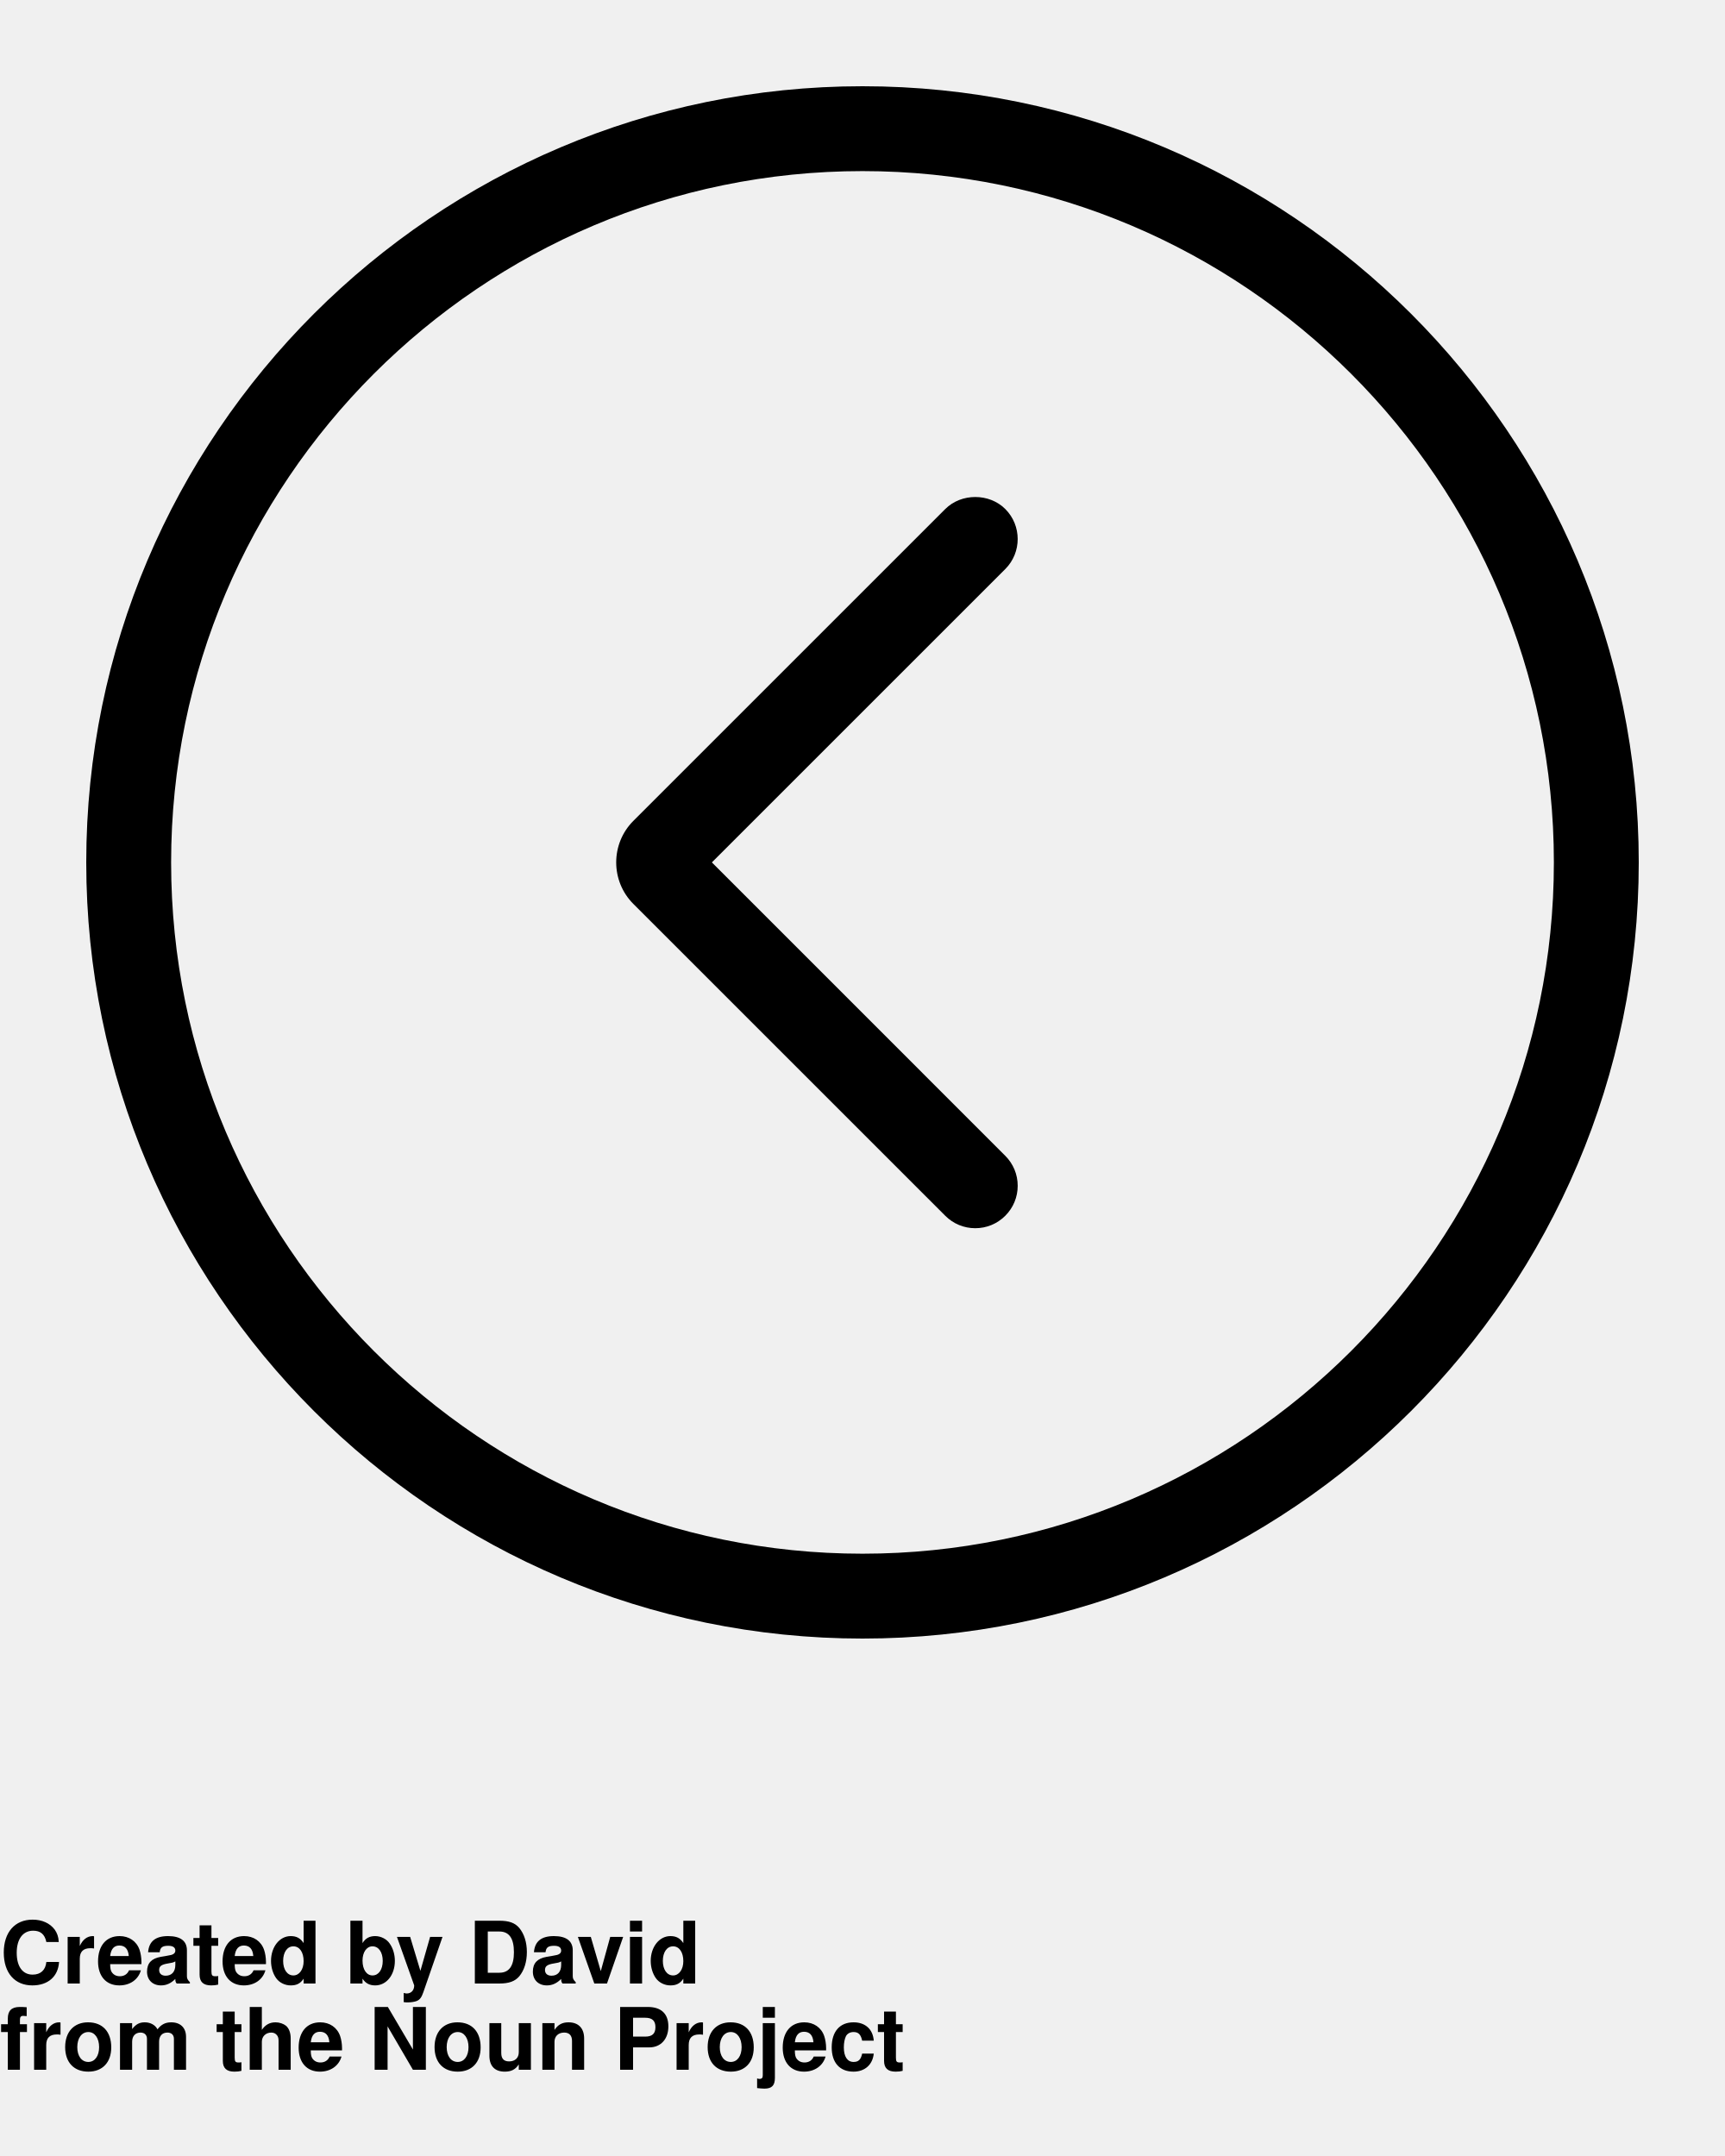
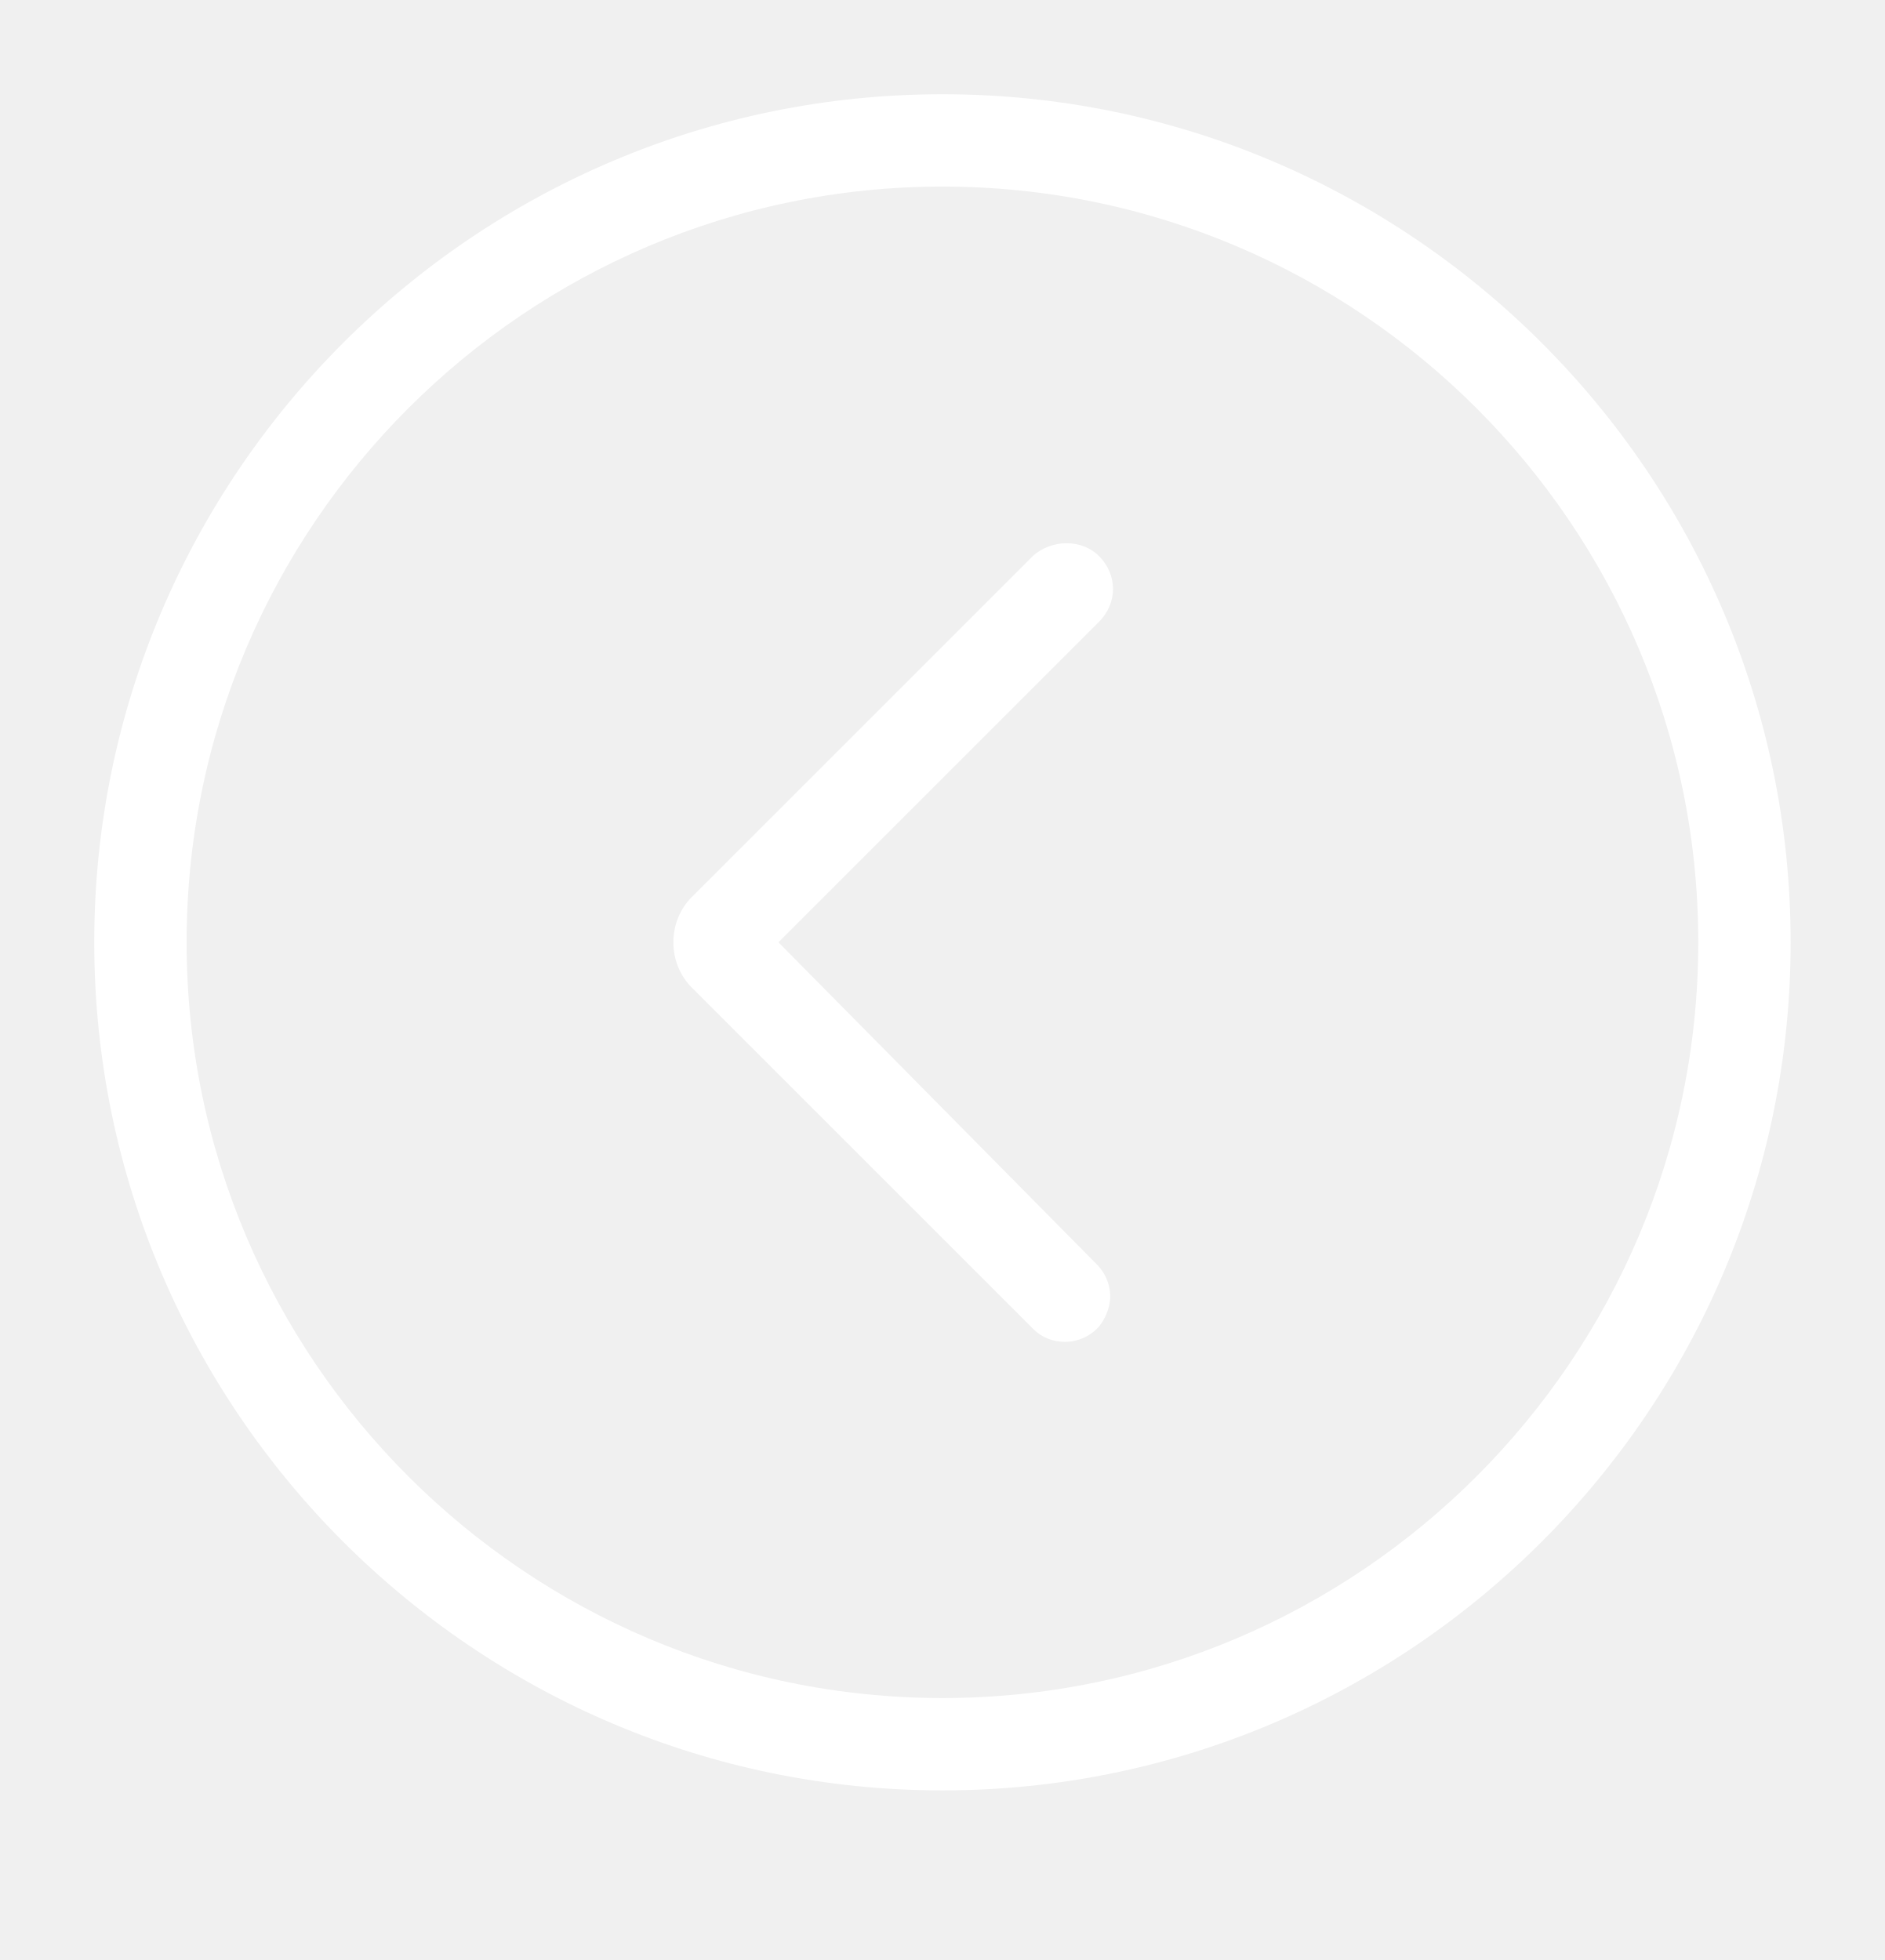
- <svg xmlns="http://www.w3.org/2000/svg" version="1.1" x="0px" y="0px" viewBox="0 0 100 125" enable-background="new 0 0 100 100" xml:space="preserve">
-   <path d="M50,5C25.187,5,5,25.187,5,50c0,24.813,20.187,45,45,45c24.813,0,45-20.188,45-45C95,25.187,74.813,5,50,5z M50,90.08  C27.9,90.08,9.92,72.1,9.92,50C9.92,27.9,27.9,9.92,50,9.92C72.1,9.92,90.08,27.9,90.08,50C90.08,72.1,72.1,90.08,50,90.08z" />
-   <path d="M41.268,50l17.011-17.009c0.957-0.96,0.957-2.521-0.002-3.479c-0.928-0.929-2.549-0.929-3.479,0l-18.081,18.08  c-1.327,1.328-1.327,3.488,0,4.816l18.081,18.08c0.465,0.465,1.082,0.721,1.739,0.721s1.274-0.256,1.739-0.721  s0.721-1.082,0.721-1.739s-0.256-1.274-0.721-1.739L41.268,50z" />
-   <text x="0" y="115" fill="#000000" font-size="5px" font-weight="bold" font-family="'Helvetica Neue', Helvetica, Arial-Unicode, Arial, Sans-serif">Created by David</text>
-   <text x="0" y="120" fill="#000000" font-size="5px" font-weight="bold" font-family="'Helvetica Neue', Helvetica, Arial-Unicode, Arial, Sans-serif">from the Noun Project</text>
+ <svg xmlns="http://www.w3.org/2000/svg" version="1.1" id="Capa_1" x="0px" y="0px" width="100px" height="104px" viewBox="-345 244 100 104" style="enable-background:new -345 244 100 104;" xml:space="preserve">
+   <style type="text/css">
+ 	.st0{fill:#FFFFFF;}
+ </style>
+   <path class="st0" d="M-295,249c-24.8,0-45,20.2-45,45s20.2,45,45,45s45-20.2,45-45C-250,269.2-270.2,249-295,249z M-295,334.1  c-22.1,0-40.1-18-40.1-40.1s18-40.1,40.1-40.1s40.1,18,40.1,40.1S-272.9,334.1-295,334.1z" />
+   <path class="st0" d="M-303.7,294l17-17c1-1,1-2.5,0-3.5c-0.9-0.9-2.5-0.9-3.5,0l-18.1,18.1c-1.3,1.3-1.3,3.5,0,4.8l18.1,18.1  c0.5,0.5,1.1,0.7,1.7,0.7c0.7,0,1.3-0.3,1.7-0.7s0.7-1.1,0.7-1.7c0-0.7-0.3-1.3-0.7-1.7L-303.7,294z" />
</svg>
